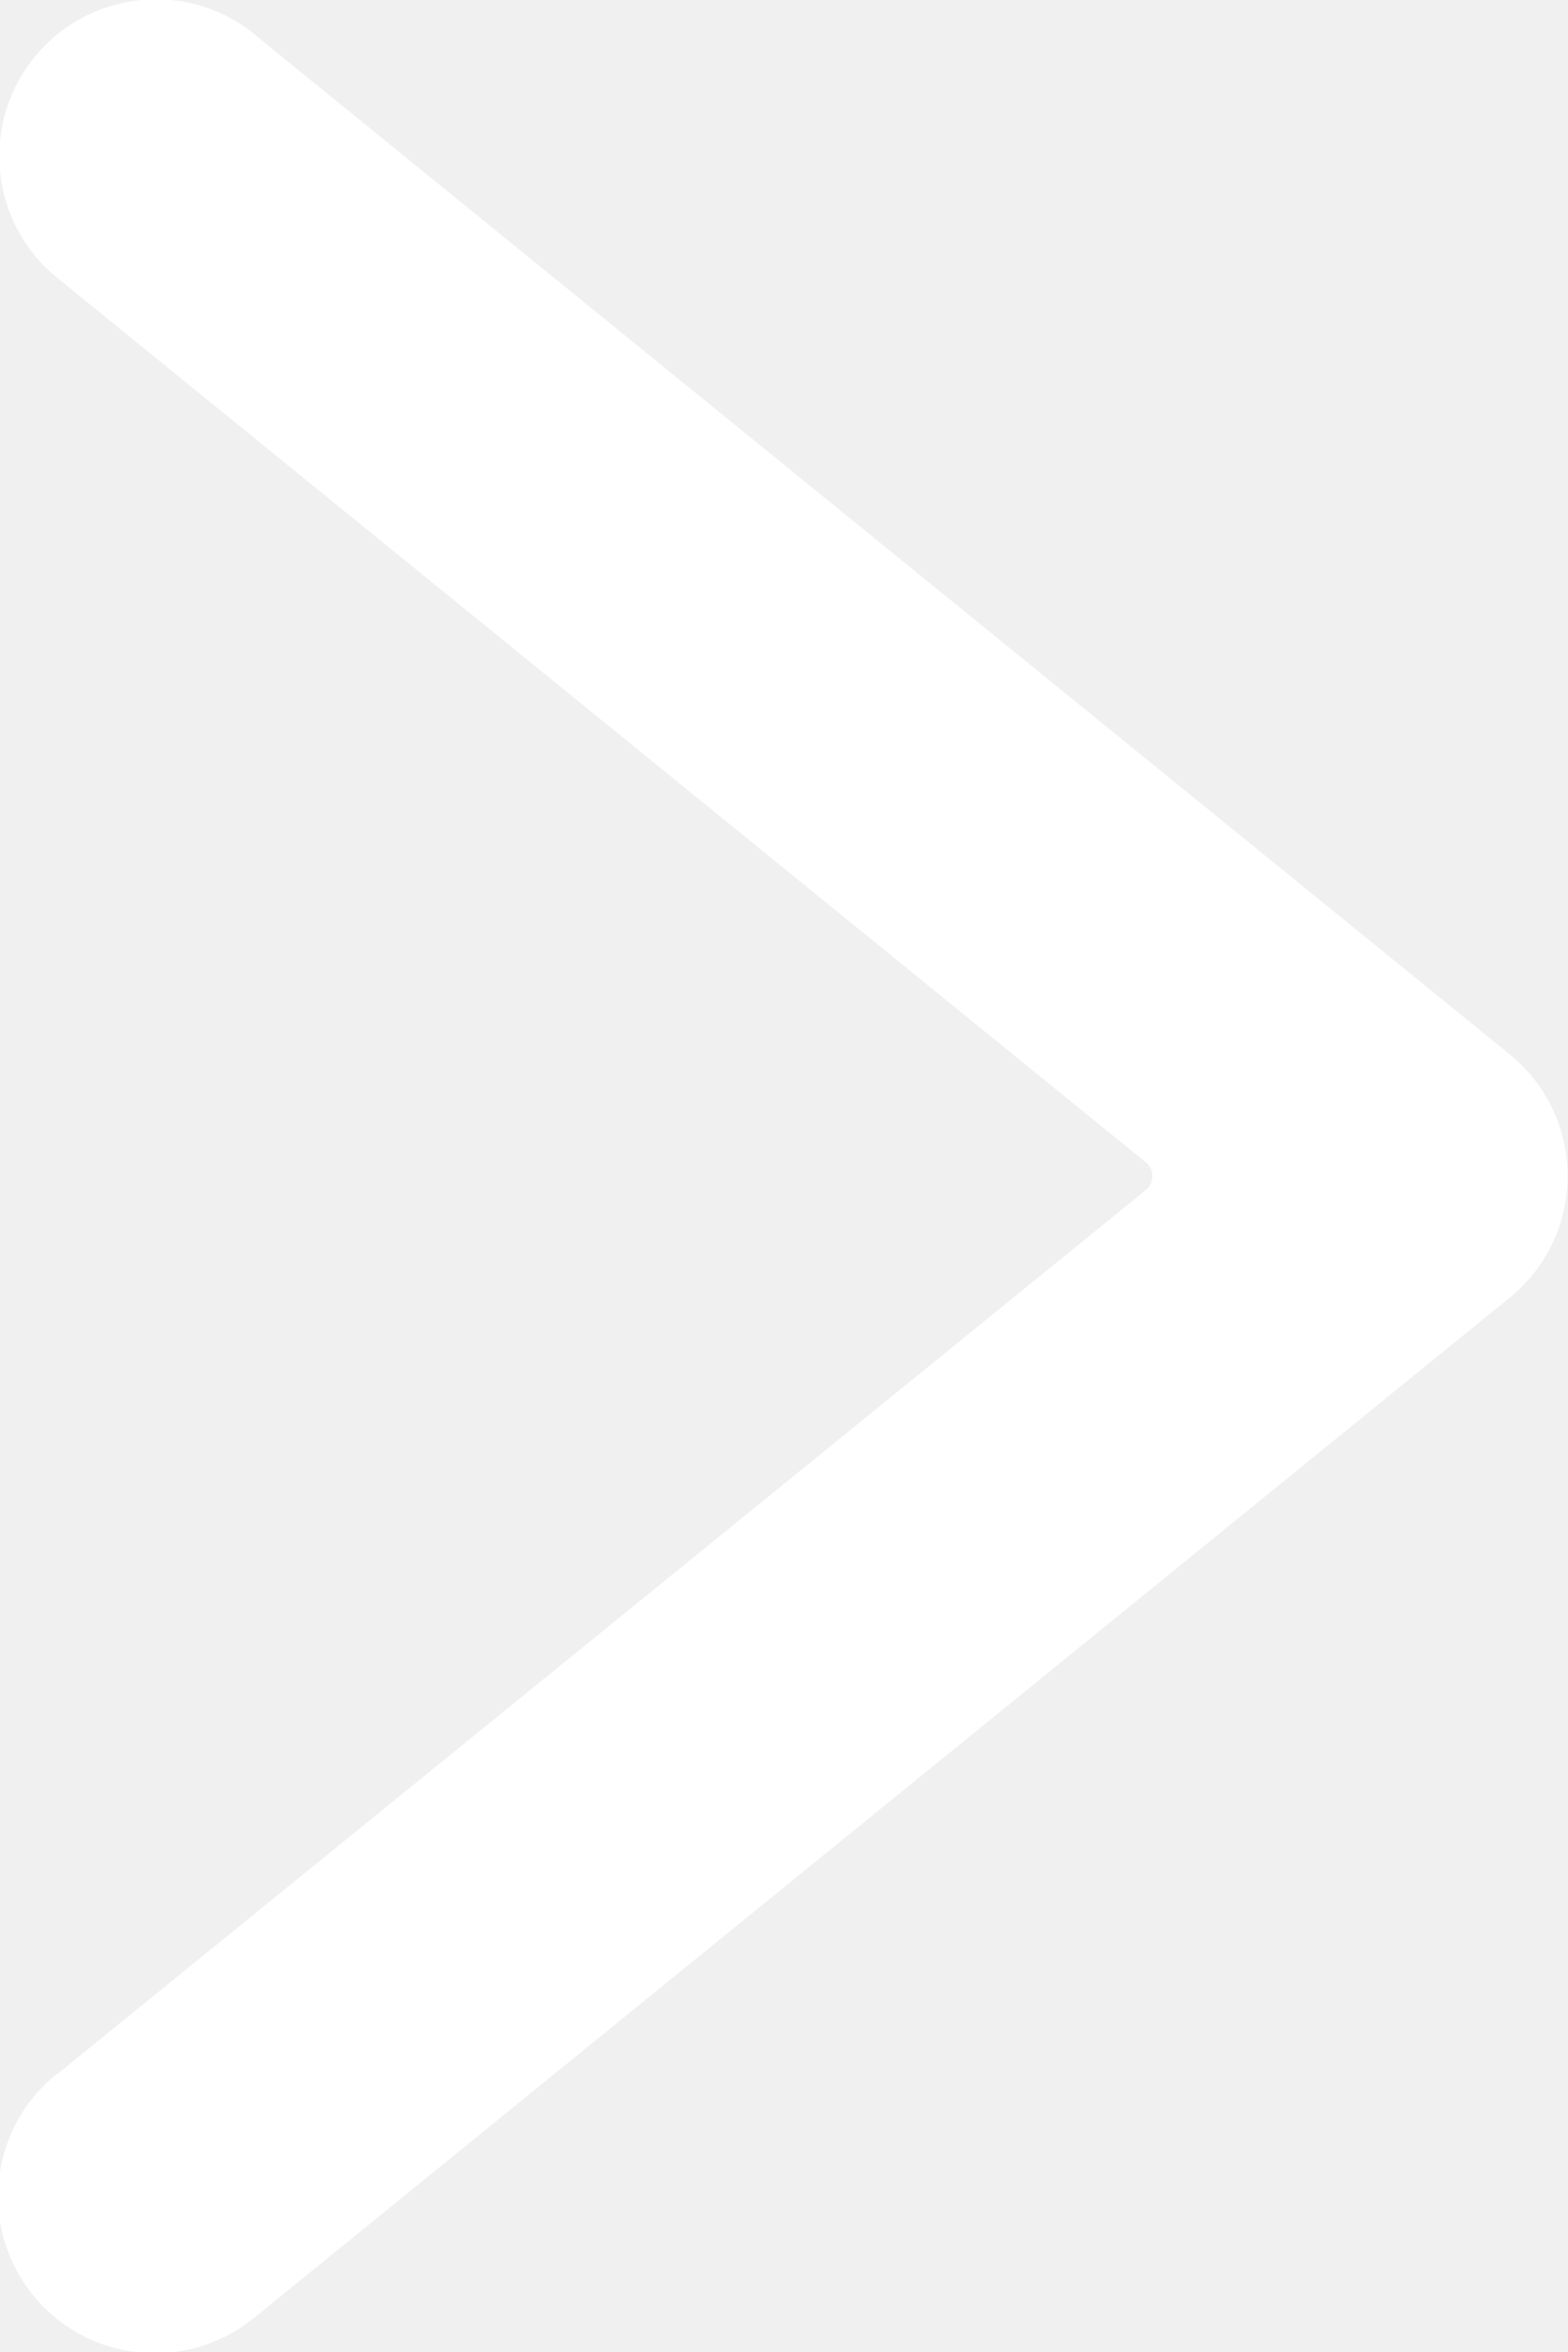
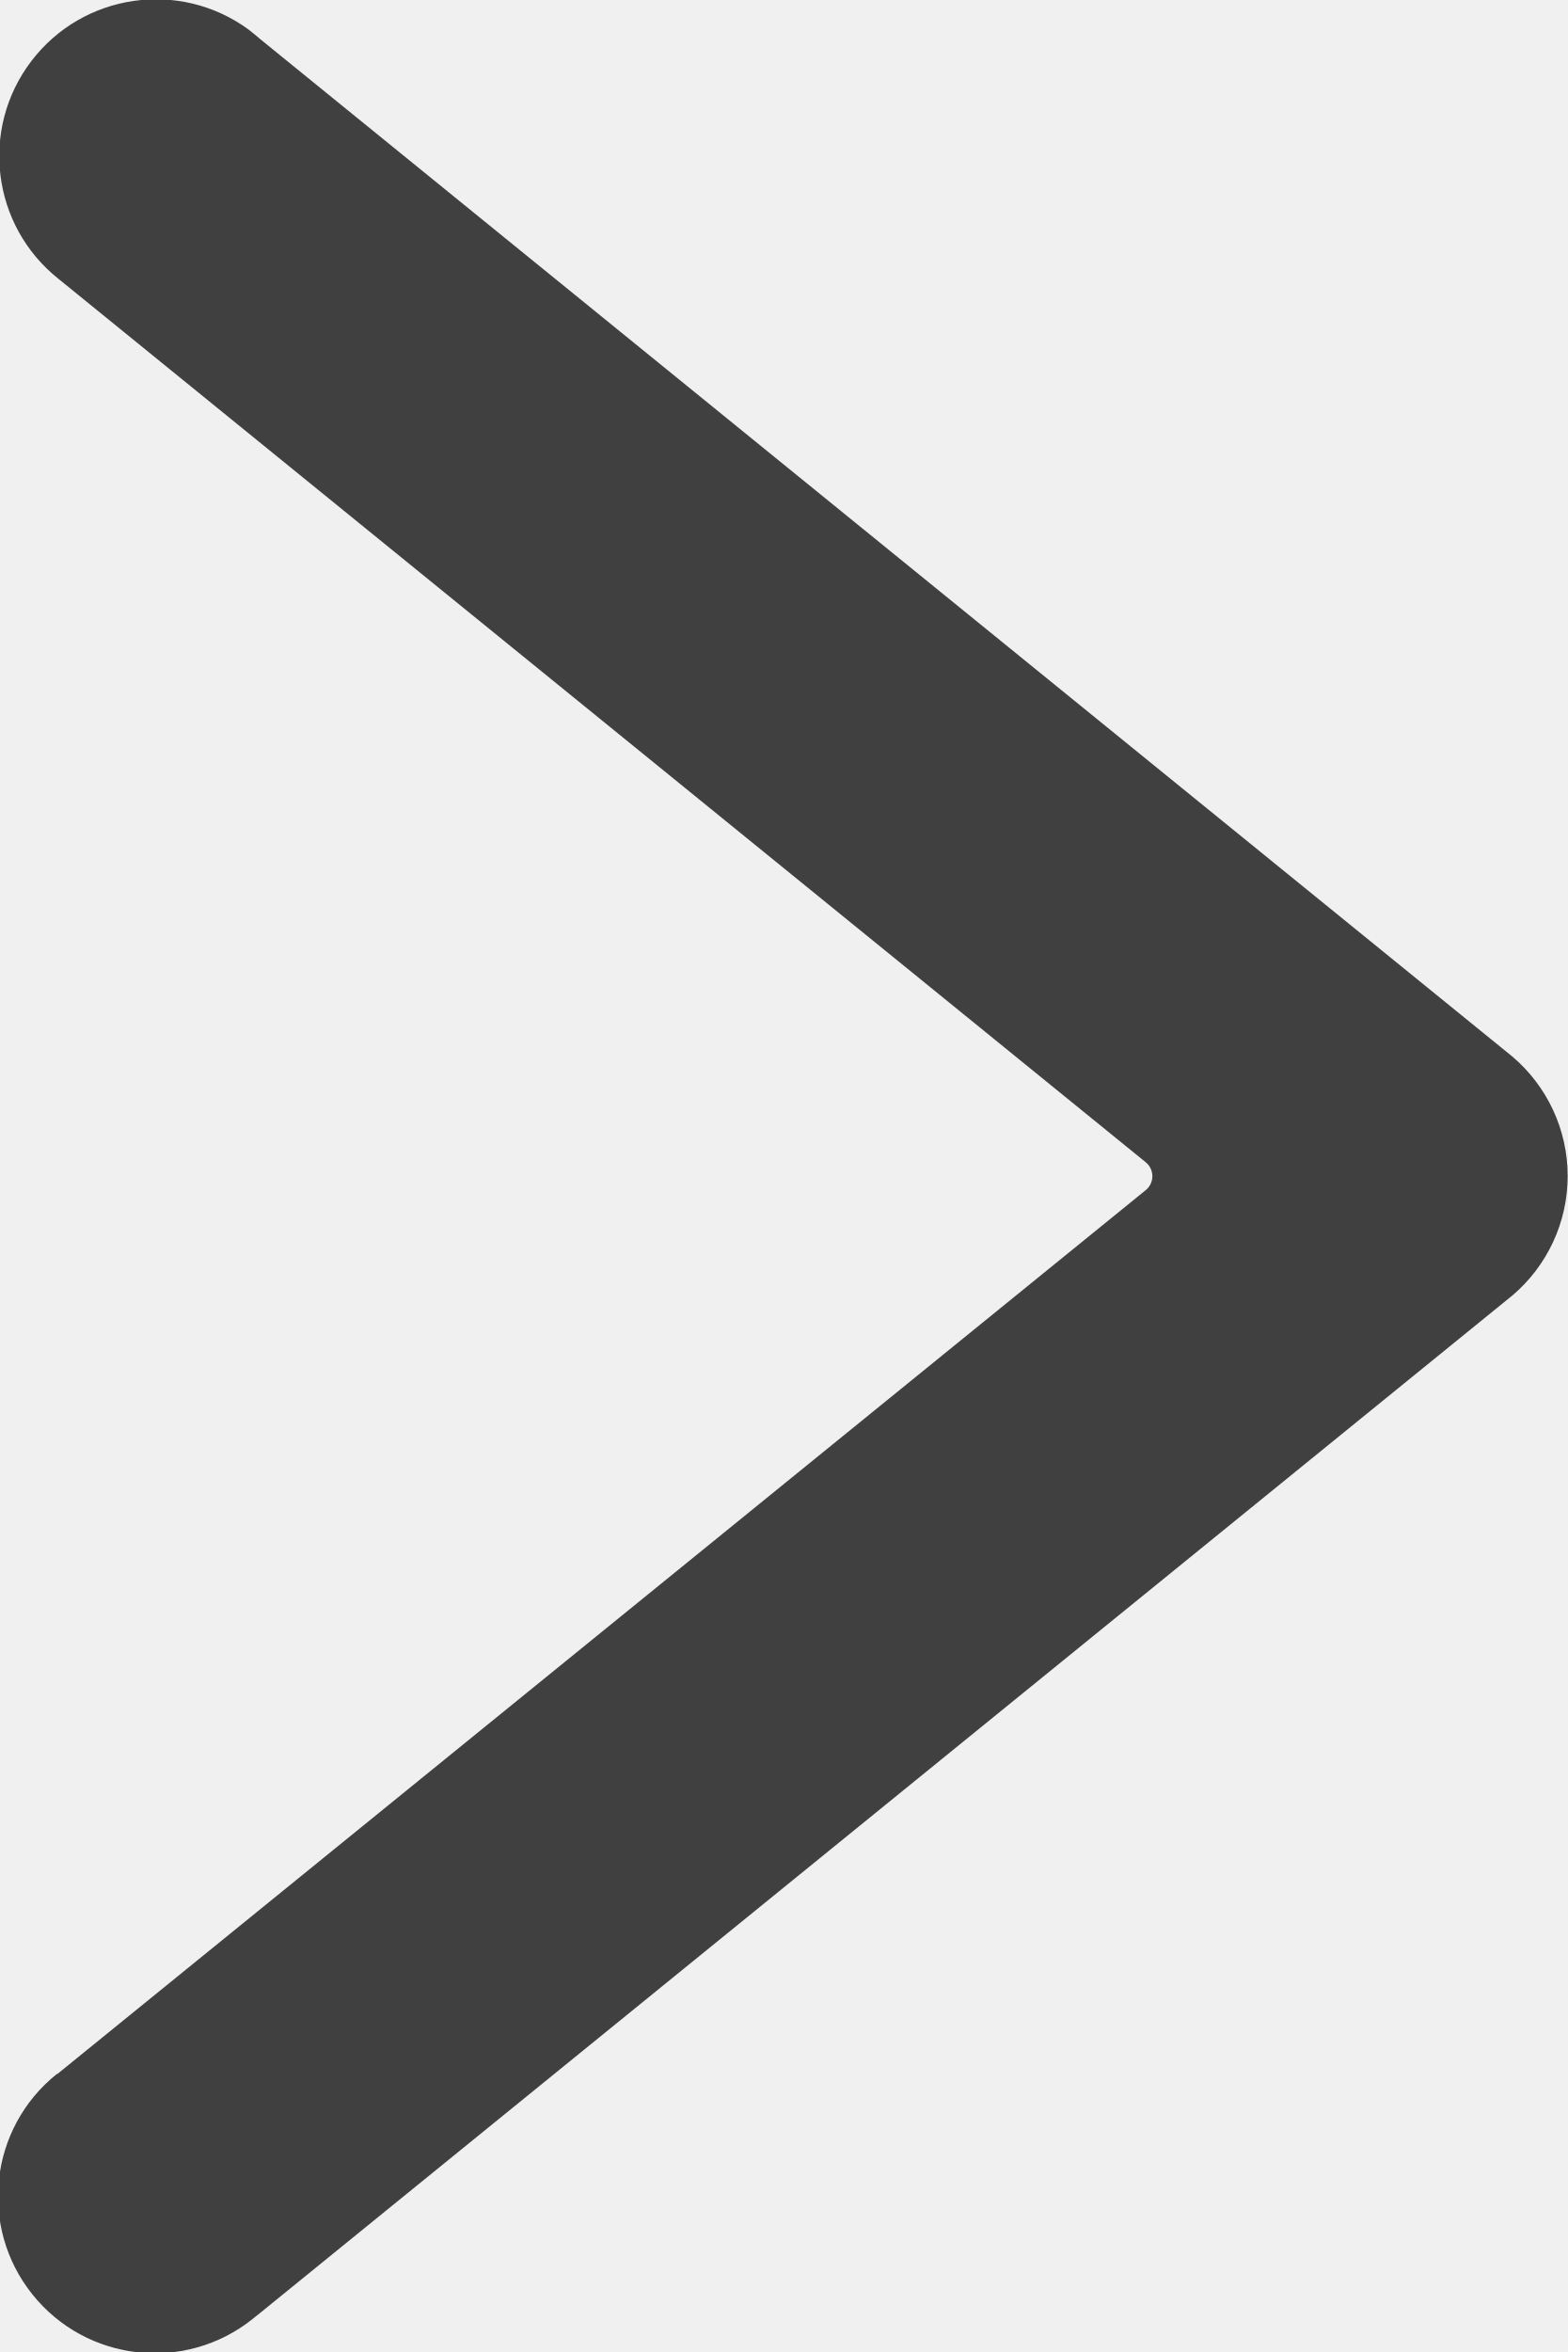
<svg xmlns="http://www.w3.org/2000/svg" viewBox="0 0 200 300">
  <defs>
-     <style>.cls-1{fill:#fff;}</style>
+     <style>.cls-1{fill:#404040;}</style>
  </defs>
  <g id="Layer_2" data-name="Layer 2">
    <g id="logos">
      <path id="next" class="cls-1" d="M200,150a20,20,0,0,0-7.09-15.26h0l-.15-.12-.12-.1L33.21,5c-.39-.35-.8-.67-1.21-1l-.3-.24v0A20,20,0,0,0,7.45,35.56h0L146.16,148.24a2.29,2.29,0,0,1,0,3.57L7.32,264.54l-.07,0,0,0h0a20,20,0,0,0,25,31.23h0l.38-.31.27-.21L192.56,165.55l.27-.22.09-.07h0A20,20,0,0,0,200,150Z" />
    </g>
  </g>
</svg>
